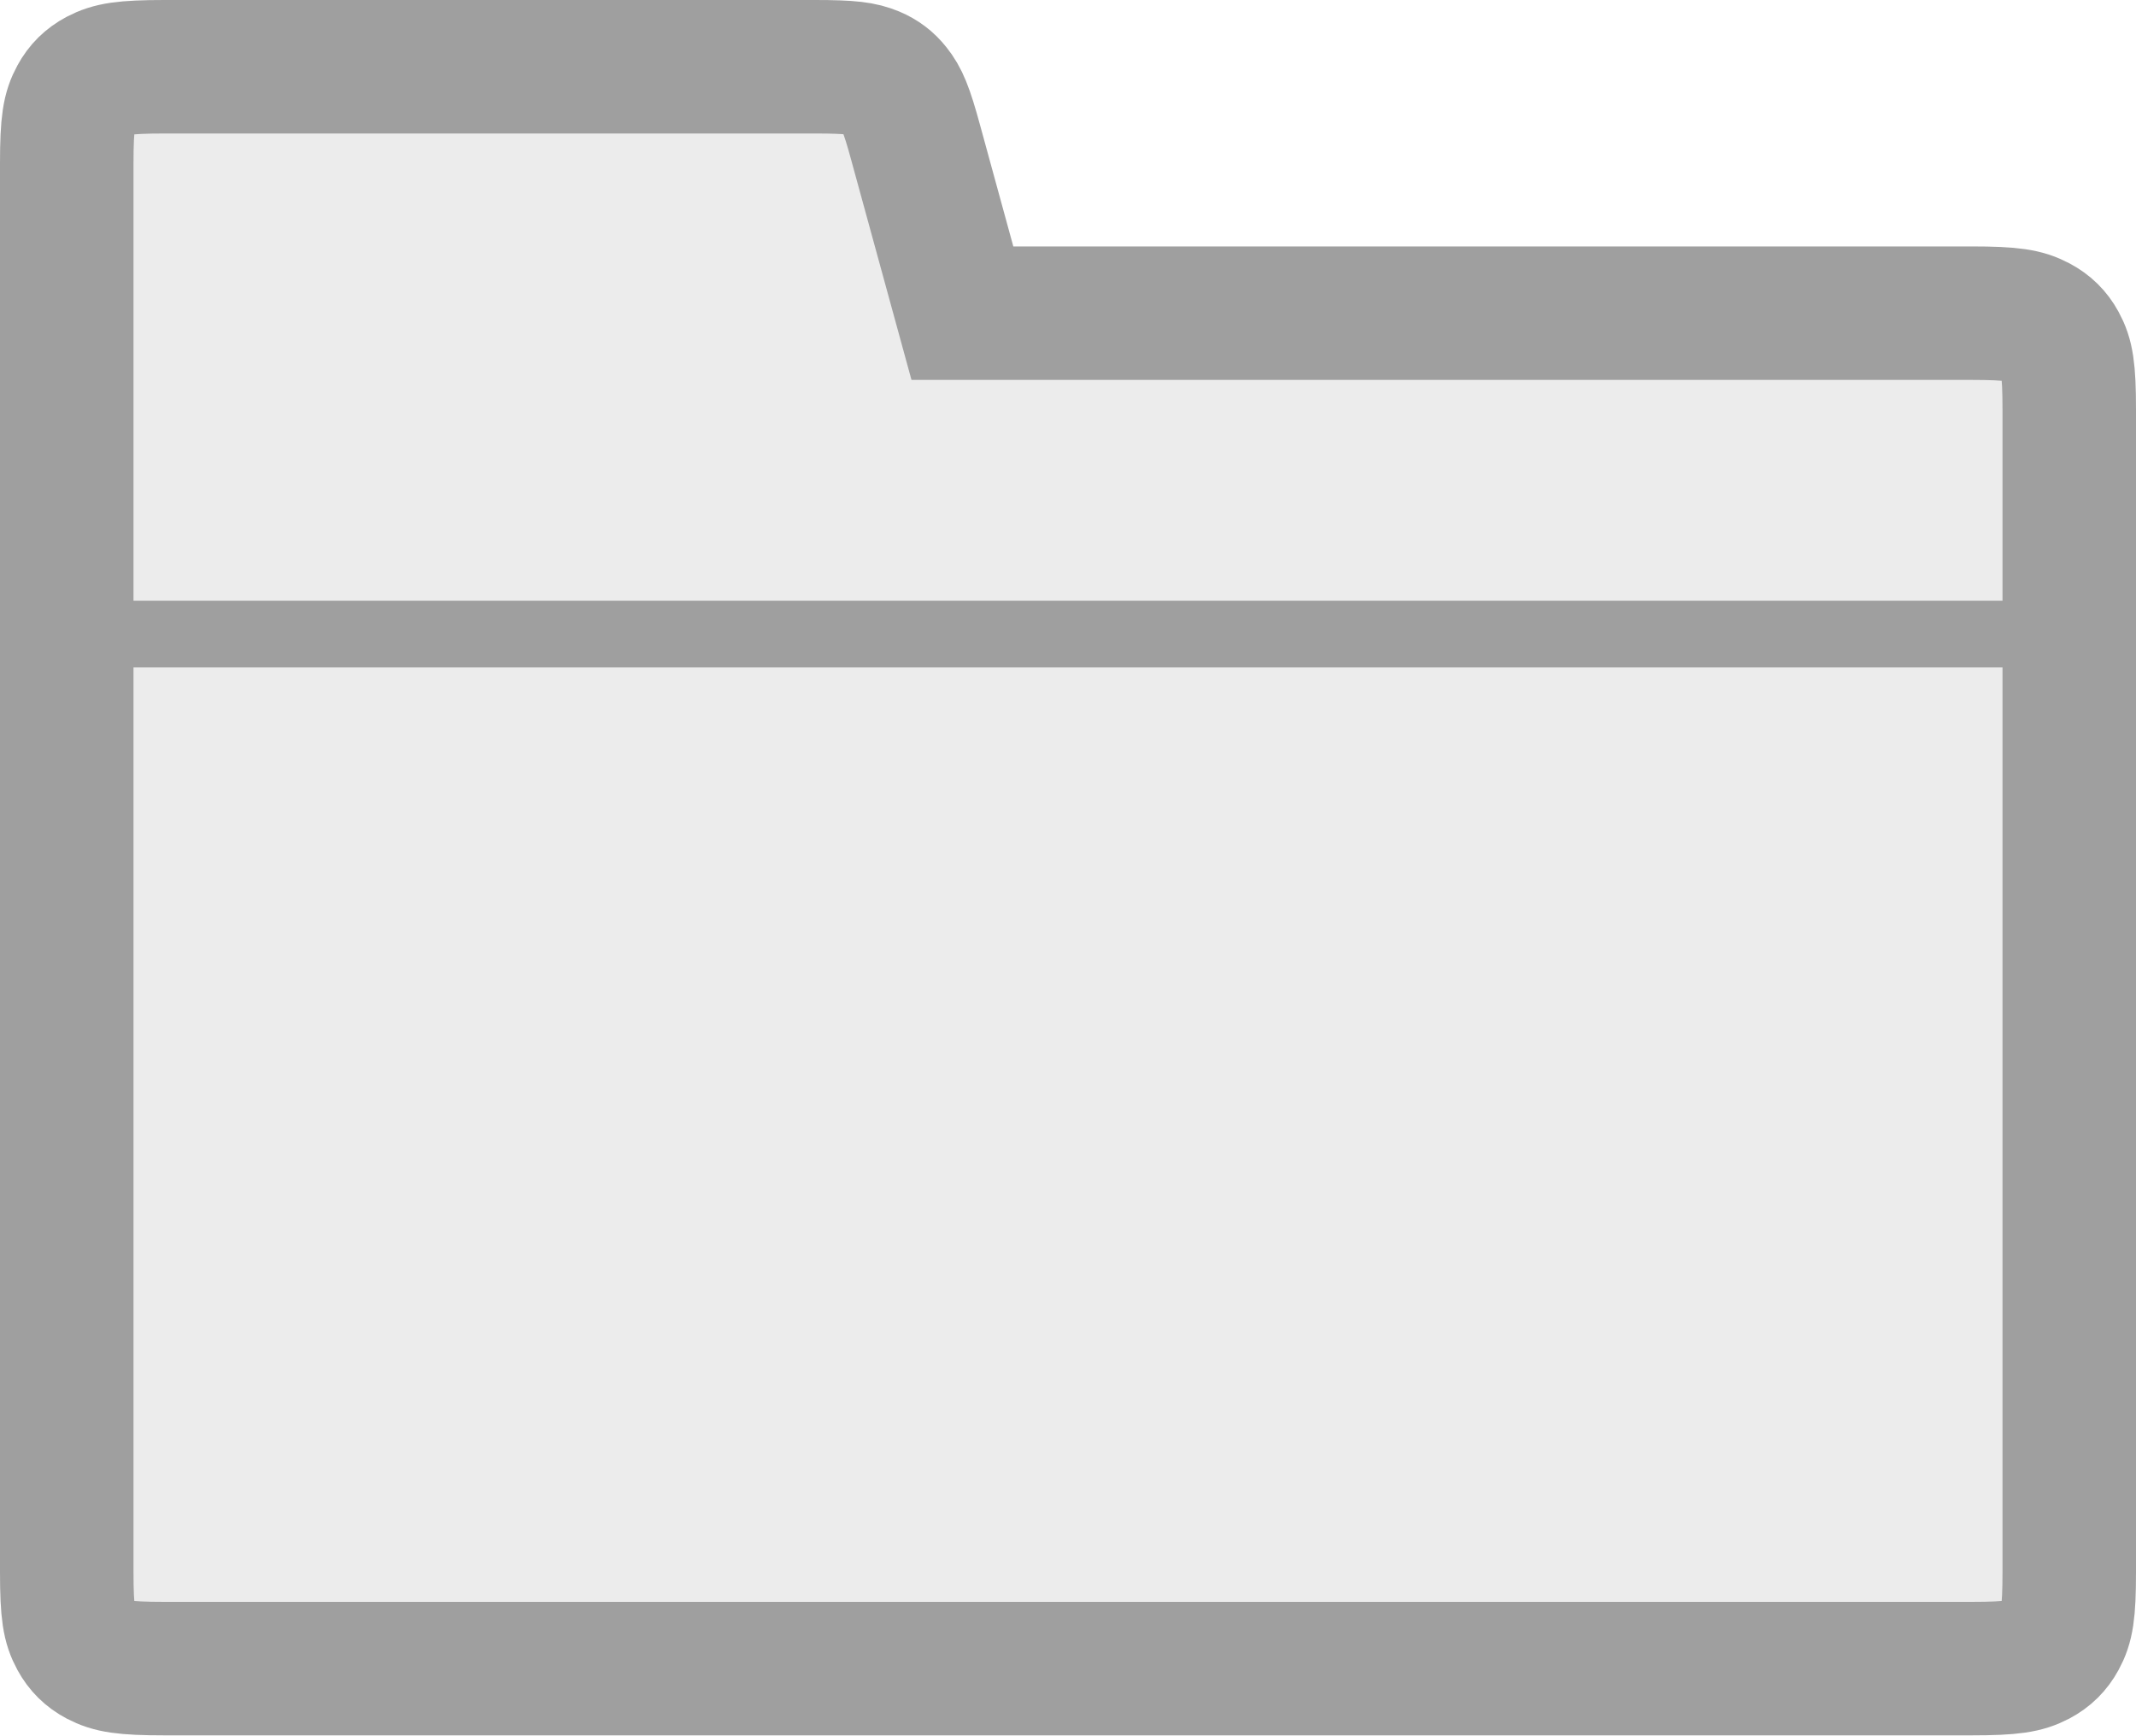
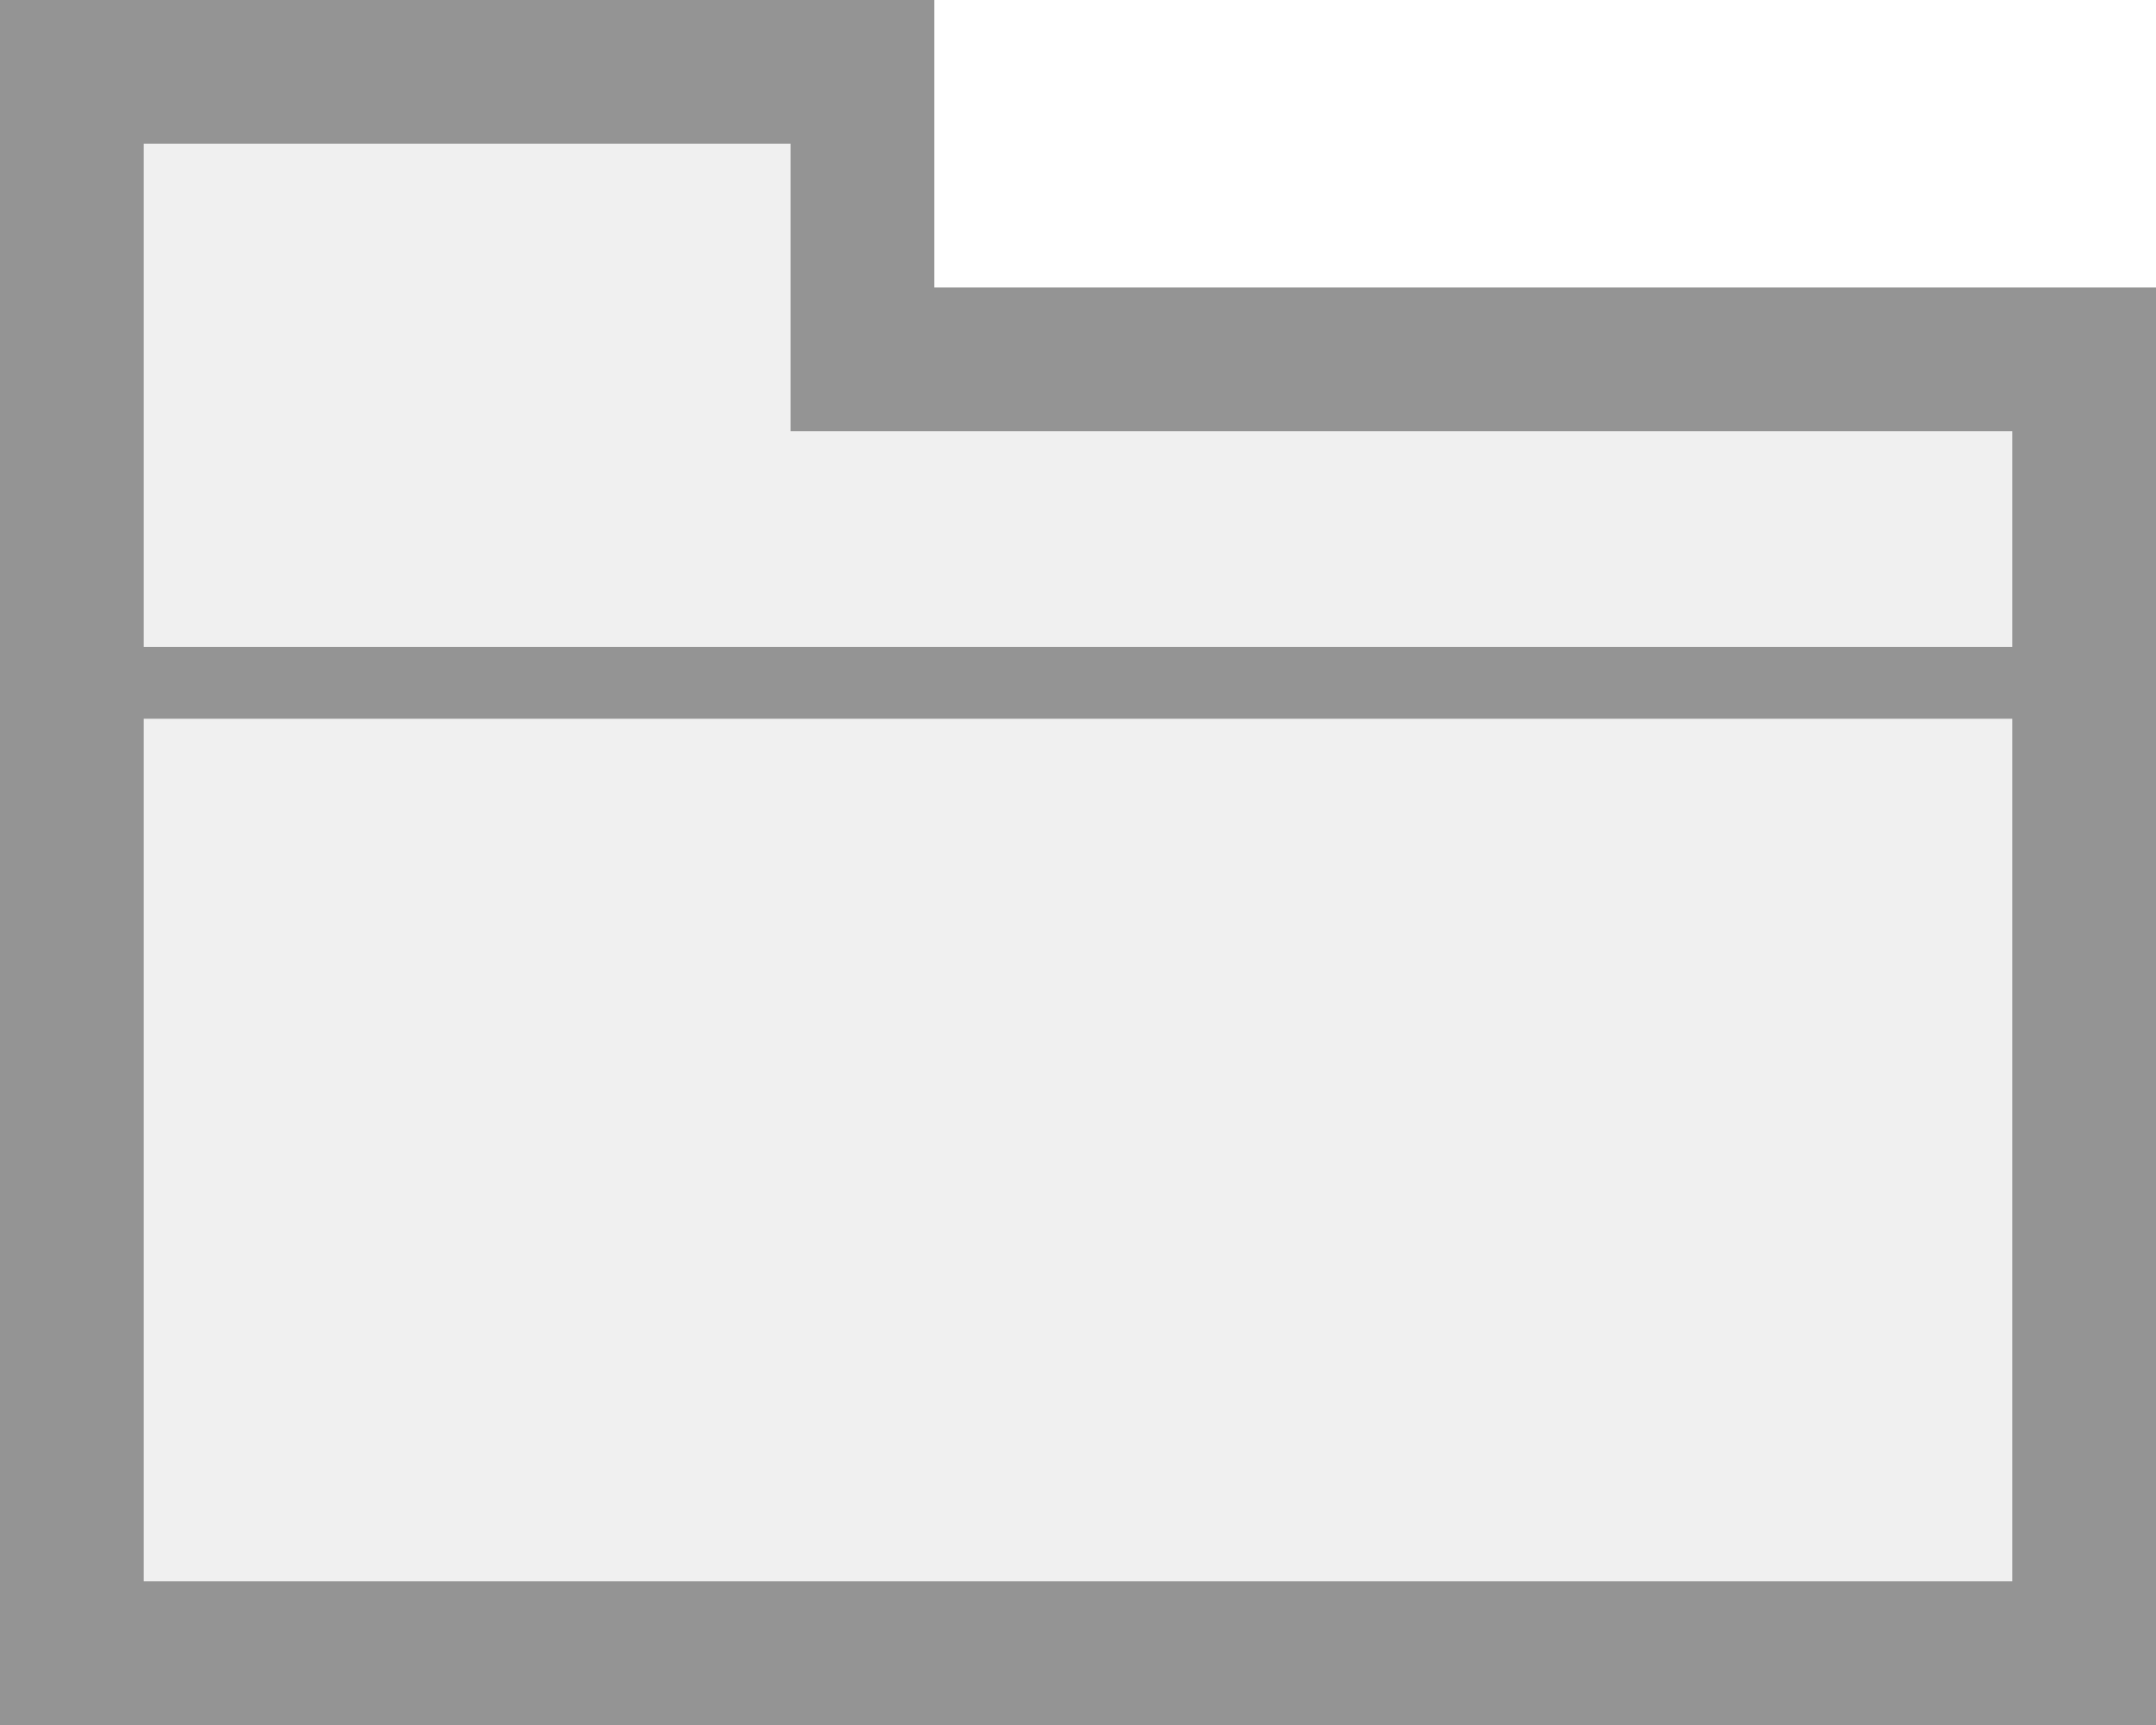
- <svg xmlns="http://www.w3.org/2000/svg" width="32px" height="26px" viewBox="0 0 32 26" version="1.1">
+ <svg xmlns="http://www.w3.org/2000/svg" width="30px" height="24px" viewBox="0 0 30 24" version="1.1">
  <defs />
  <g id="Page-1" stroke="none" stroke-width="1" fill="none" fill-rule="evenodd">
-     <g id="folder" transform="translate(1, 1)">
-       <path d="M28.534,3.692 L13.418,3.692 L12.718,1.138 C12.578,0.624 12.51,0.473 12.395,0.329 C12.311,0.223 12.213,0.149 12.088,0.096 C11.916,0.025 11.75,0 11.21,0 L1.466,0 C0.846,0 0.657,0.036 0.464,0.137 C0.322,0.212 0.216,0.317 0.14,0.457 C0.036,0.647 0,0.833 0,1.444 L0,22.556 C0,23.167 0.036,23.353 0.14,23.543 C0.216,23.683 0.322,23.788 0.464,23.863 C0.657,23.964 0.846,24 1.466,24 L28.534,24 C29.154,24 29.343,23.964 29.536,23.863 C29.678,23.788 29.784,23.683 29.86,23.543 C29.964,23.353 30,23.167 30,22.556 L30,5.136 C30,4.525 29.964,4.339 29.86,4.149 C29.784,4.009 29.678,3.905 29.536,3.83 C29.343,3.728 29.154,3.692 28.534,3.692 Z" id="Combined-Shape" stroke="#9F9F9F" stroke-width="2" fill="#ECECEC" fill-rule="nonzero" />
-       <rect id="Path" fill="#9F9F9F" transform="translate(15, 8.5) scale(1, -1) translate(-15, -8.5) " x="0" y="8" width="30" height="1" />
+     <g id="light-folder" fill-rule="nonzero">
+       <path d="M12,1 C11.943,1 11.88,1 11.812,1 C10.76,1 10.76,1 9.25,1 C5.779,1 5.557,1 1,1 C1,1.305 1,1.745 1,2.477 C1,4.767 1,4.767 1,7.701 C1,9.807 1,9.807 1,12 C1,16.312 1,16.312 1,19.969 C1,21.551 1,21.551 1,22.723 C1,22.826 1,22.918 1,23 C13.339,23 13.556,23 22,23 C25.458,23 25.458,23 27.75,23 C28.339,23 28.725,23 29,23 C29,15.033 29,14.818 29,9.25 C29,6.607 29,5.624 29,5 C28.879,5 28.735,5 28.562,5 C27.219,5 27.219,5 25.25,5 C20.375,5 20.375,5 13,5 L12,5 L12,1 Z" id="Combined-Shape" stroke="#949494" stroke-width="2" fill="#F0F0F0" />
+       <rect id="Path" fill="#949494" transform="translate(15, 9.5) scale(-1, 1) rotate(-180) translate(-15, -9.5) " x="0" y="9" width="30" height="1" />
    </g>
  </g>
</svg>
